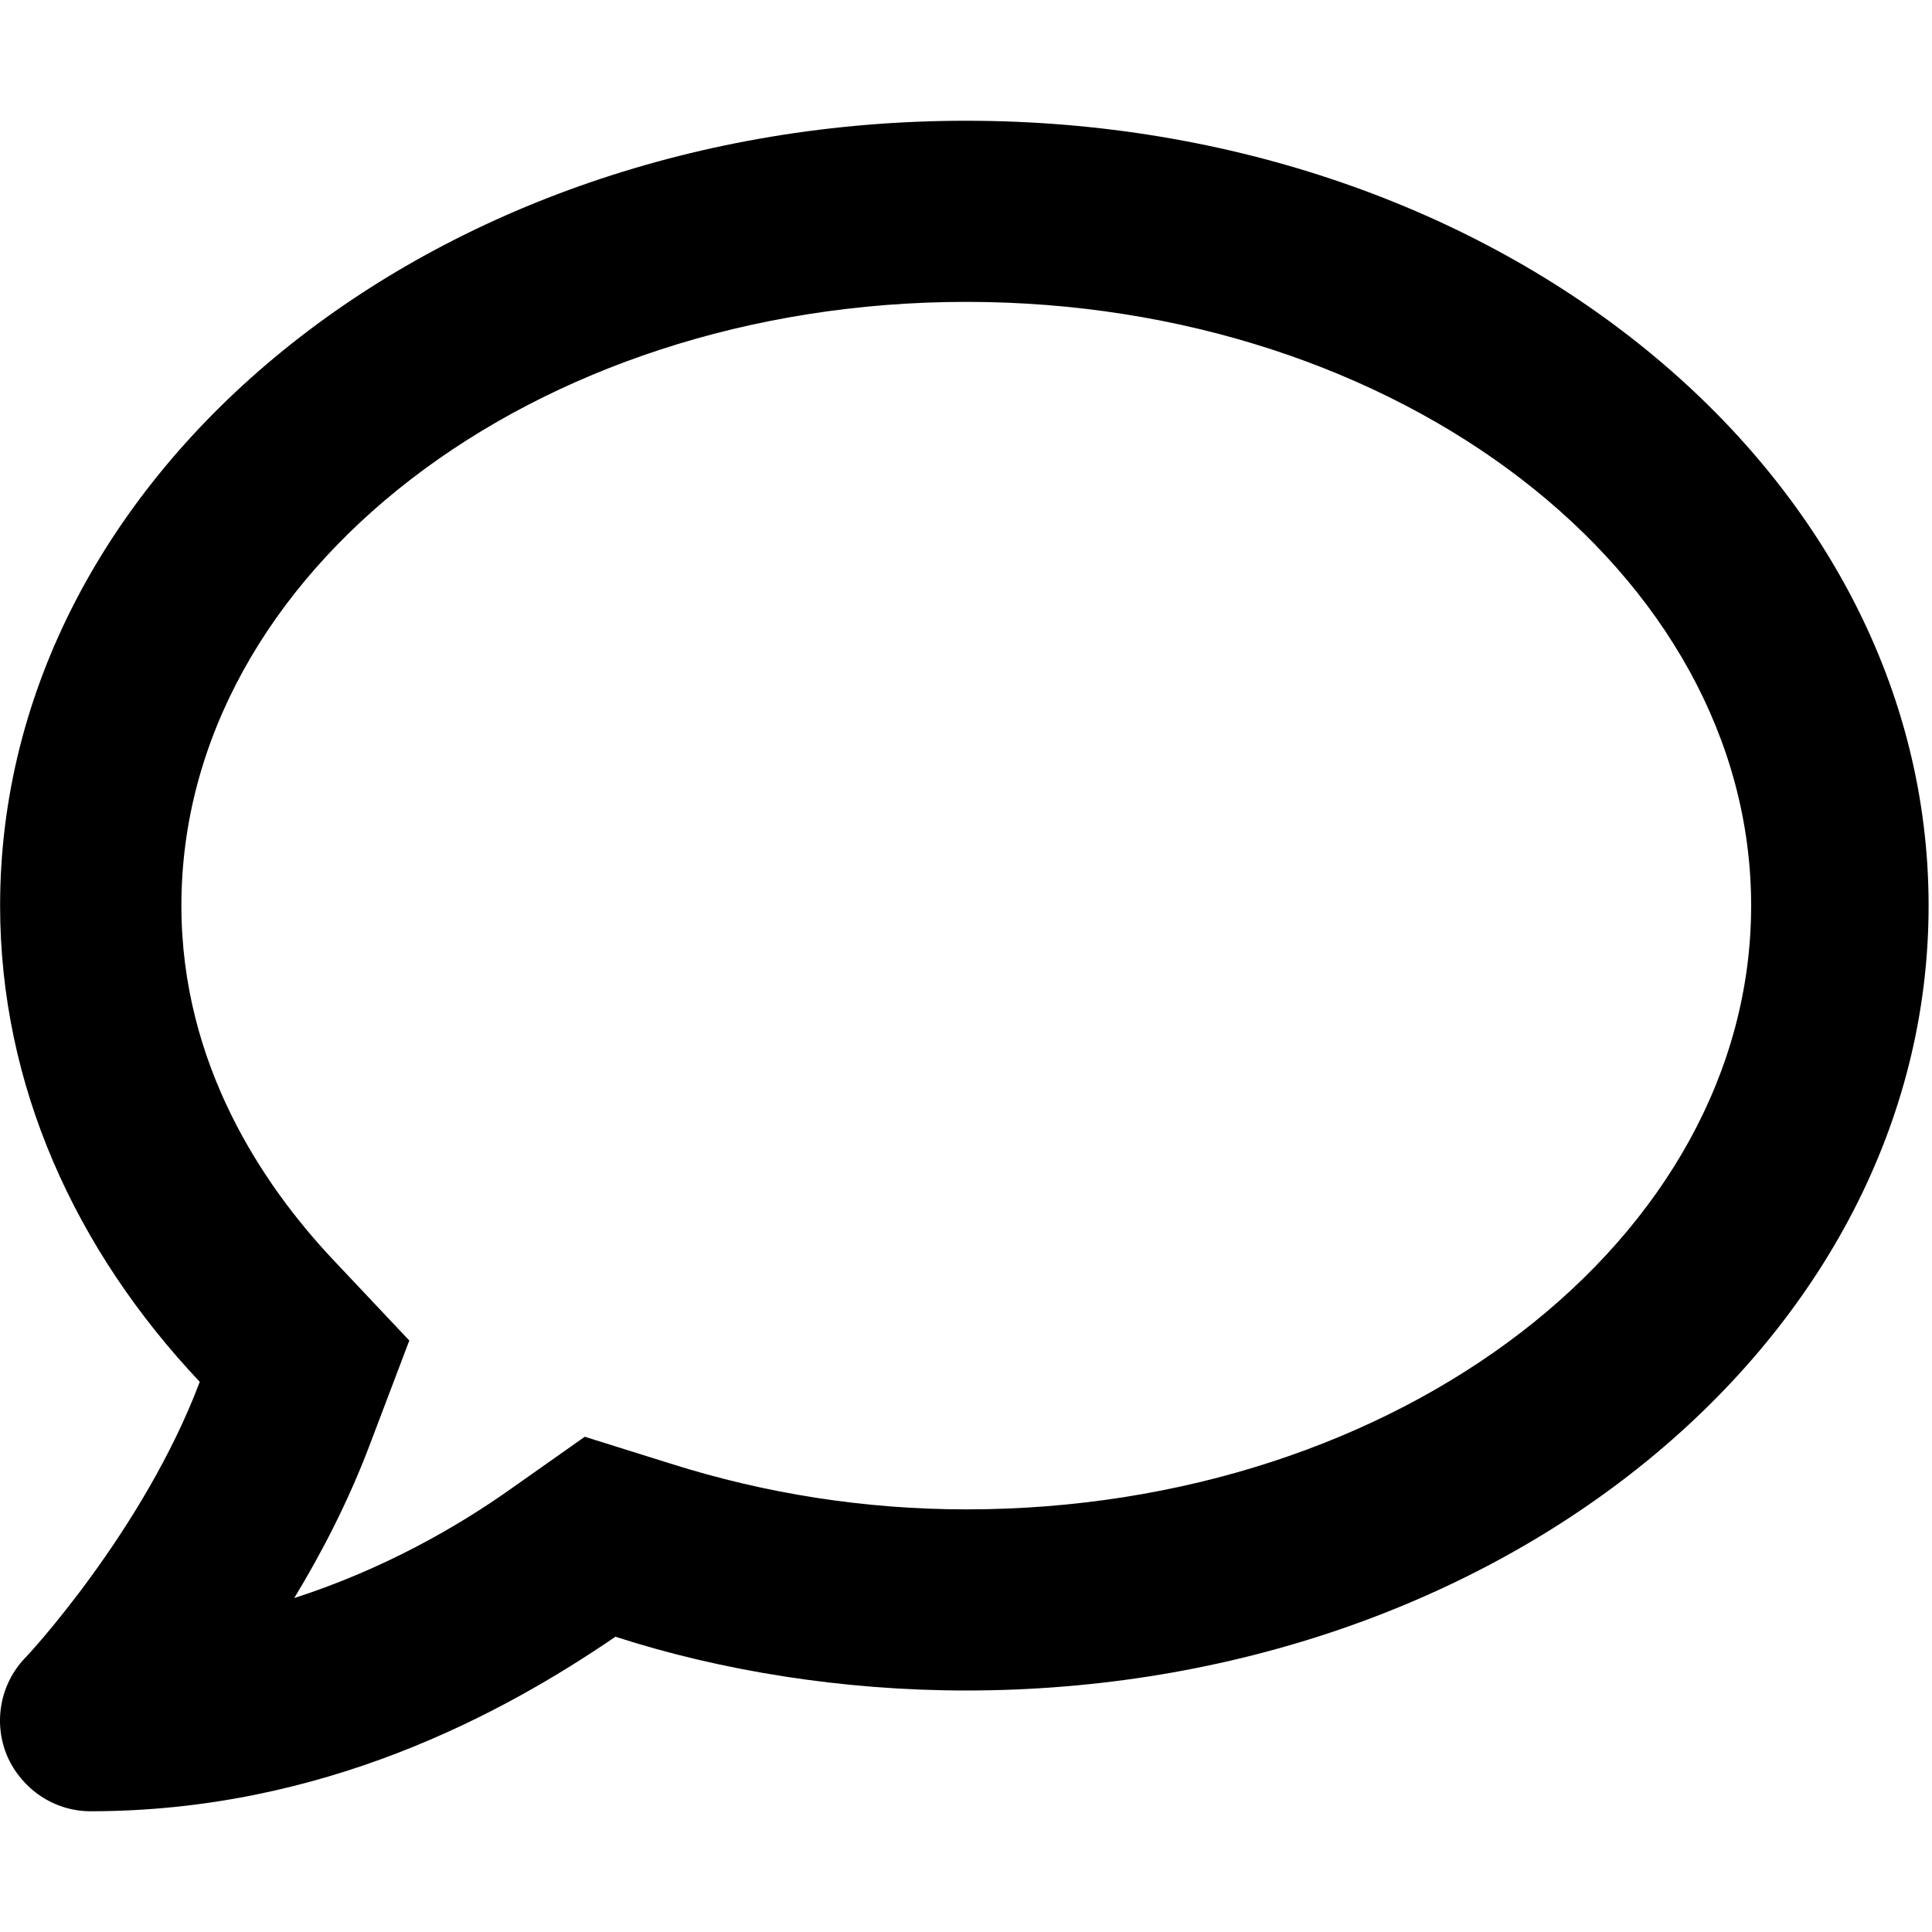
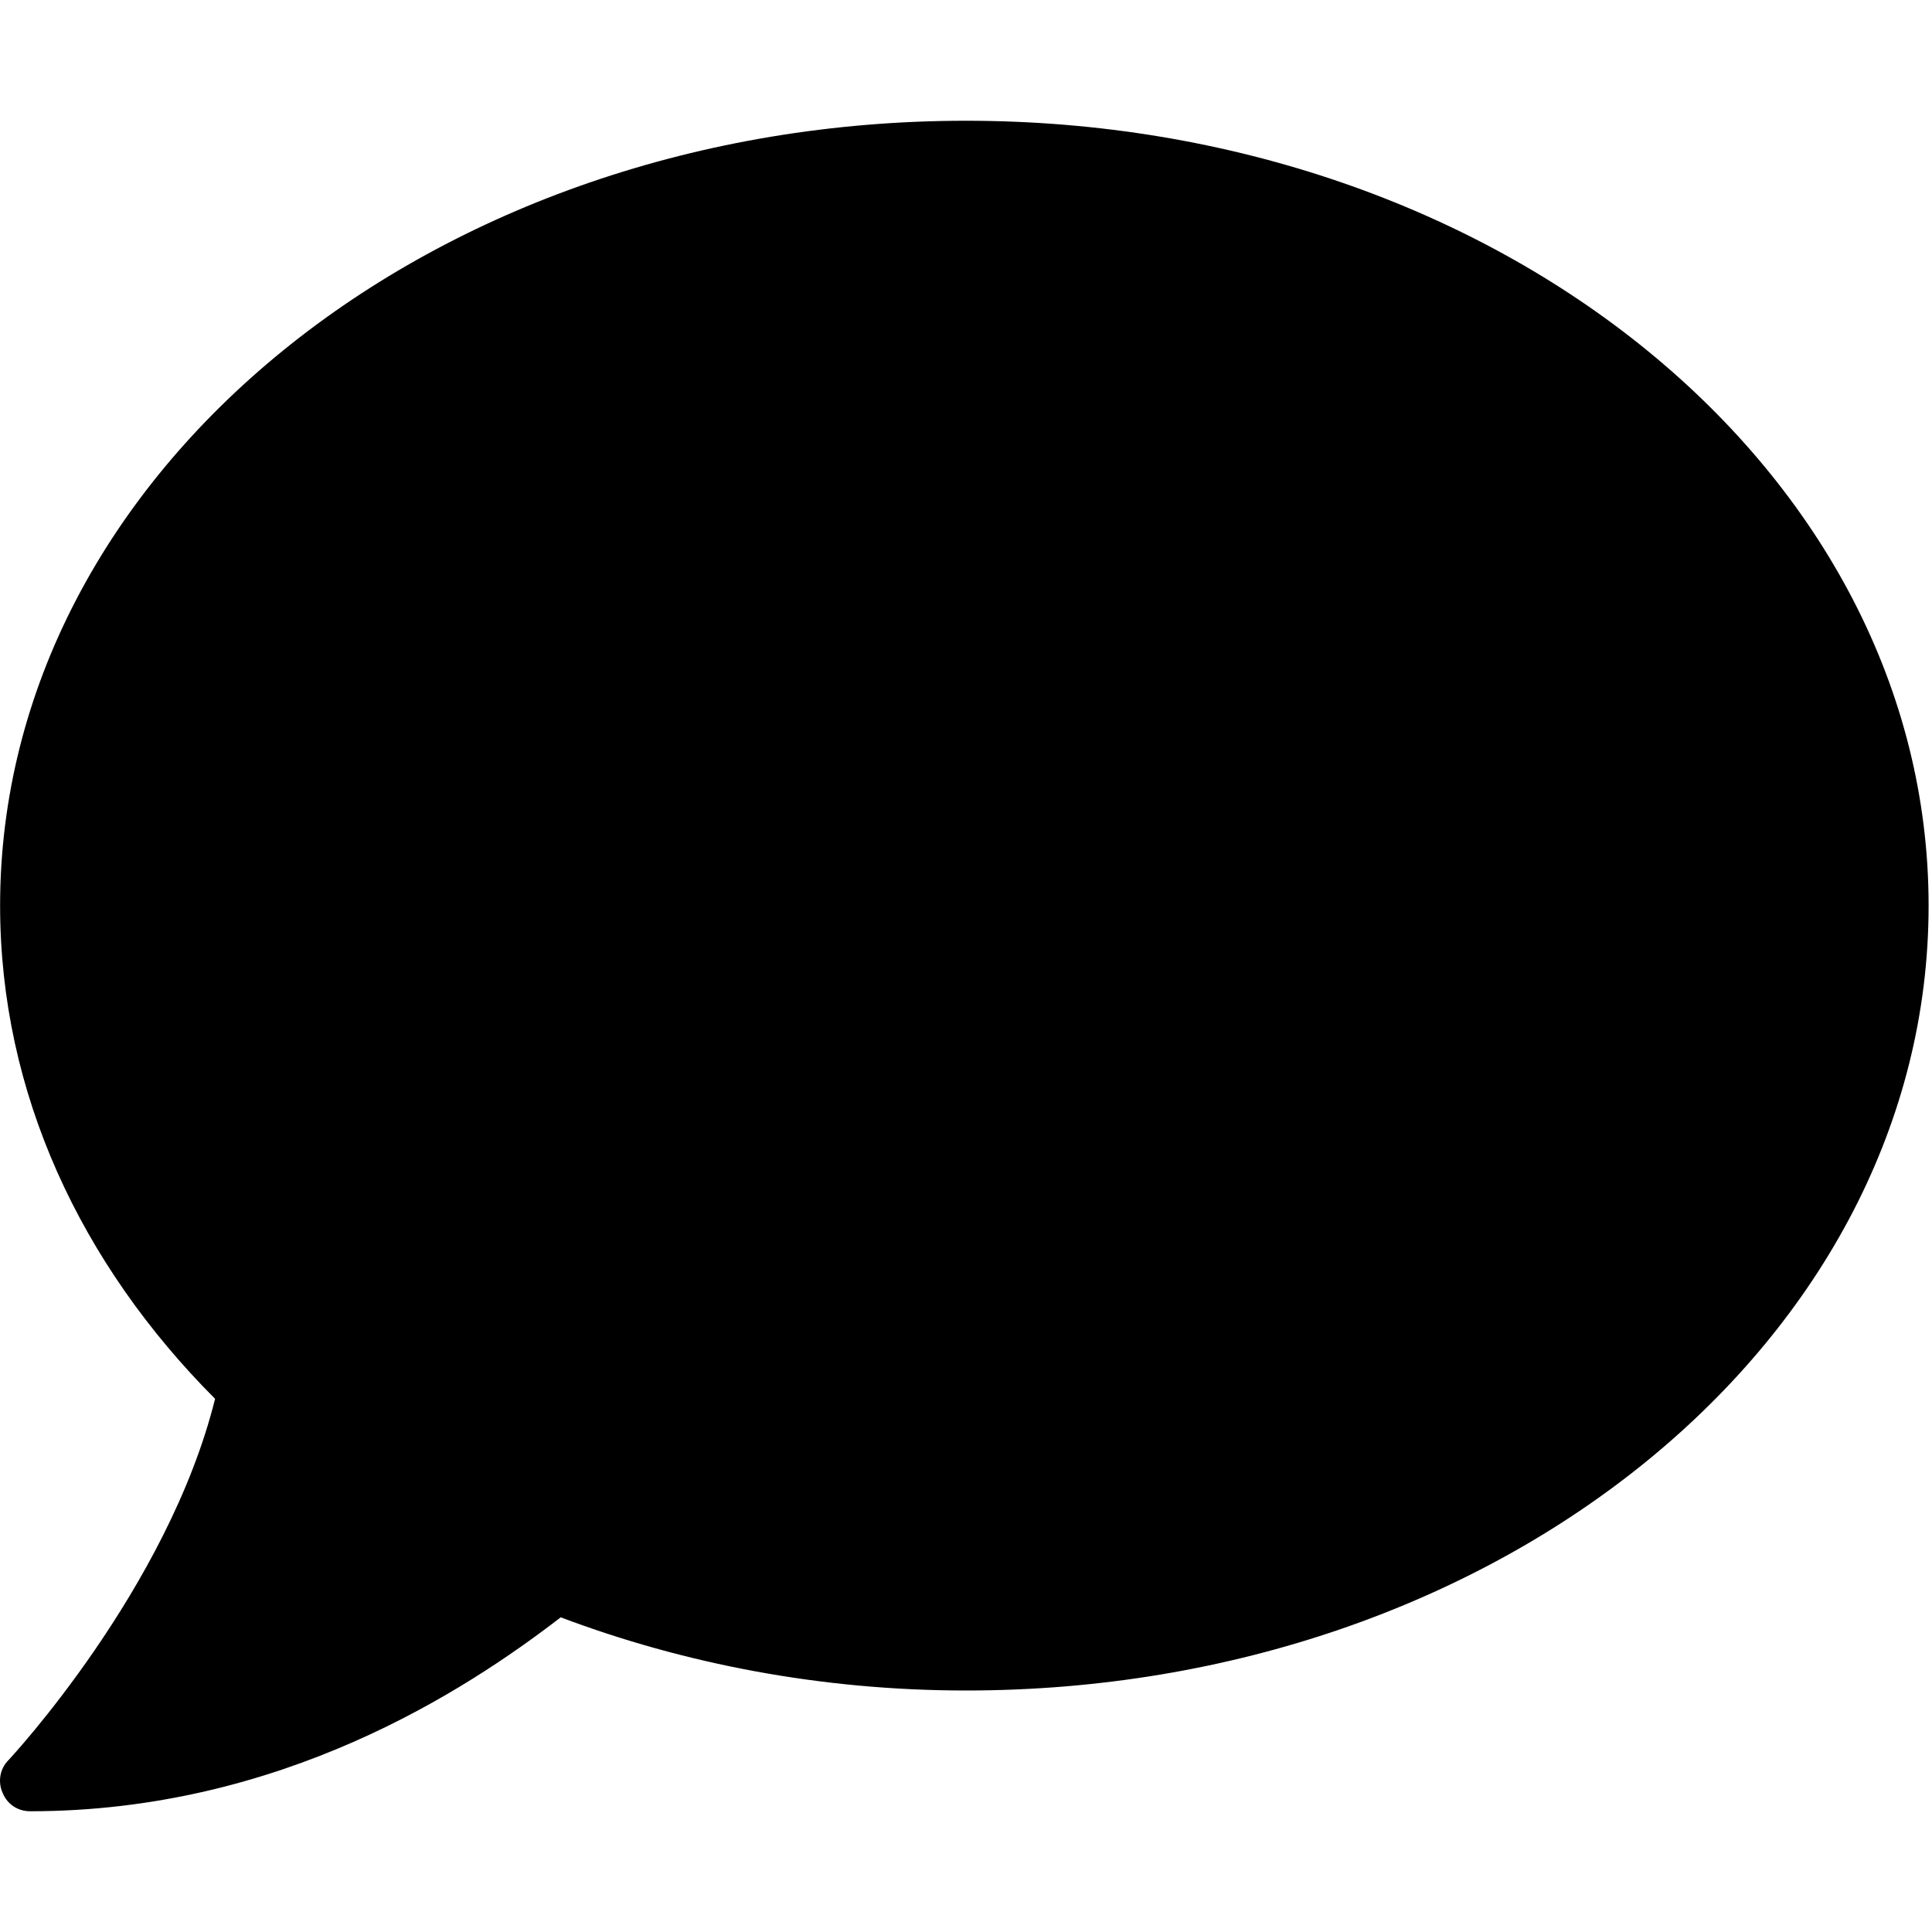
<svg xmlns="http://www.w3.org/2000/svg" viewBox="0 0 512 512">
-   <path d="M256 32C114.6 32 .027 125.1 .027 240c0 47.63 19.91 91.25 52.91 126.2c-14.88 39.5-45.87 72.88-46.37 73.25c-6.625 7-8.375 17.25-4.625 26C5.818 474.2 14.38 480 24 480c61.5 0 109.1-25.75 139.1-46.25C191.1 442.8 223.3 448 256 448c141.4 0 255.1-93.13 255.1-208S397.4 32 256 32zM256.1 400c-26.75 0-53.12-4.125-78.38-12.12l-22.75-7.125l-19.5 13.75c-14.25 10.12-33.88 21.38-57.5 29c7.375-12.12 14.37-25.75 19.88-40.25l10.62-28l-20.62-21.87C69.82 314.1 48.07 282.2 48.07 240c0-88.25 93.25-160 208-160s208 71.75 208 160S370.8 400 256.1 400z" />
+   <path d="M256 32C114.6 32 .027 125.1 .027 240c0 49.63 21.35 94.98 56.97 130.7c-12.5 50.37-54.27 95.27-54.77 95.77c-2.25 2.25-2.875 5.734-1.5 8.734C1.979 478.2 4.75 480 8 480c66.25 0 115.1-31.76 140.6-51.39C181.2 440.9 217.6 448 256 448c141.4 0 255.1-93.13 255.1-208S397.4 32 256 32z" />
</svg>
